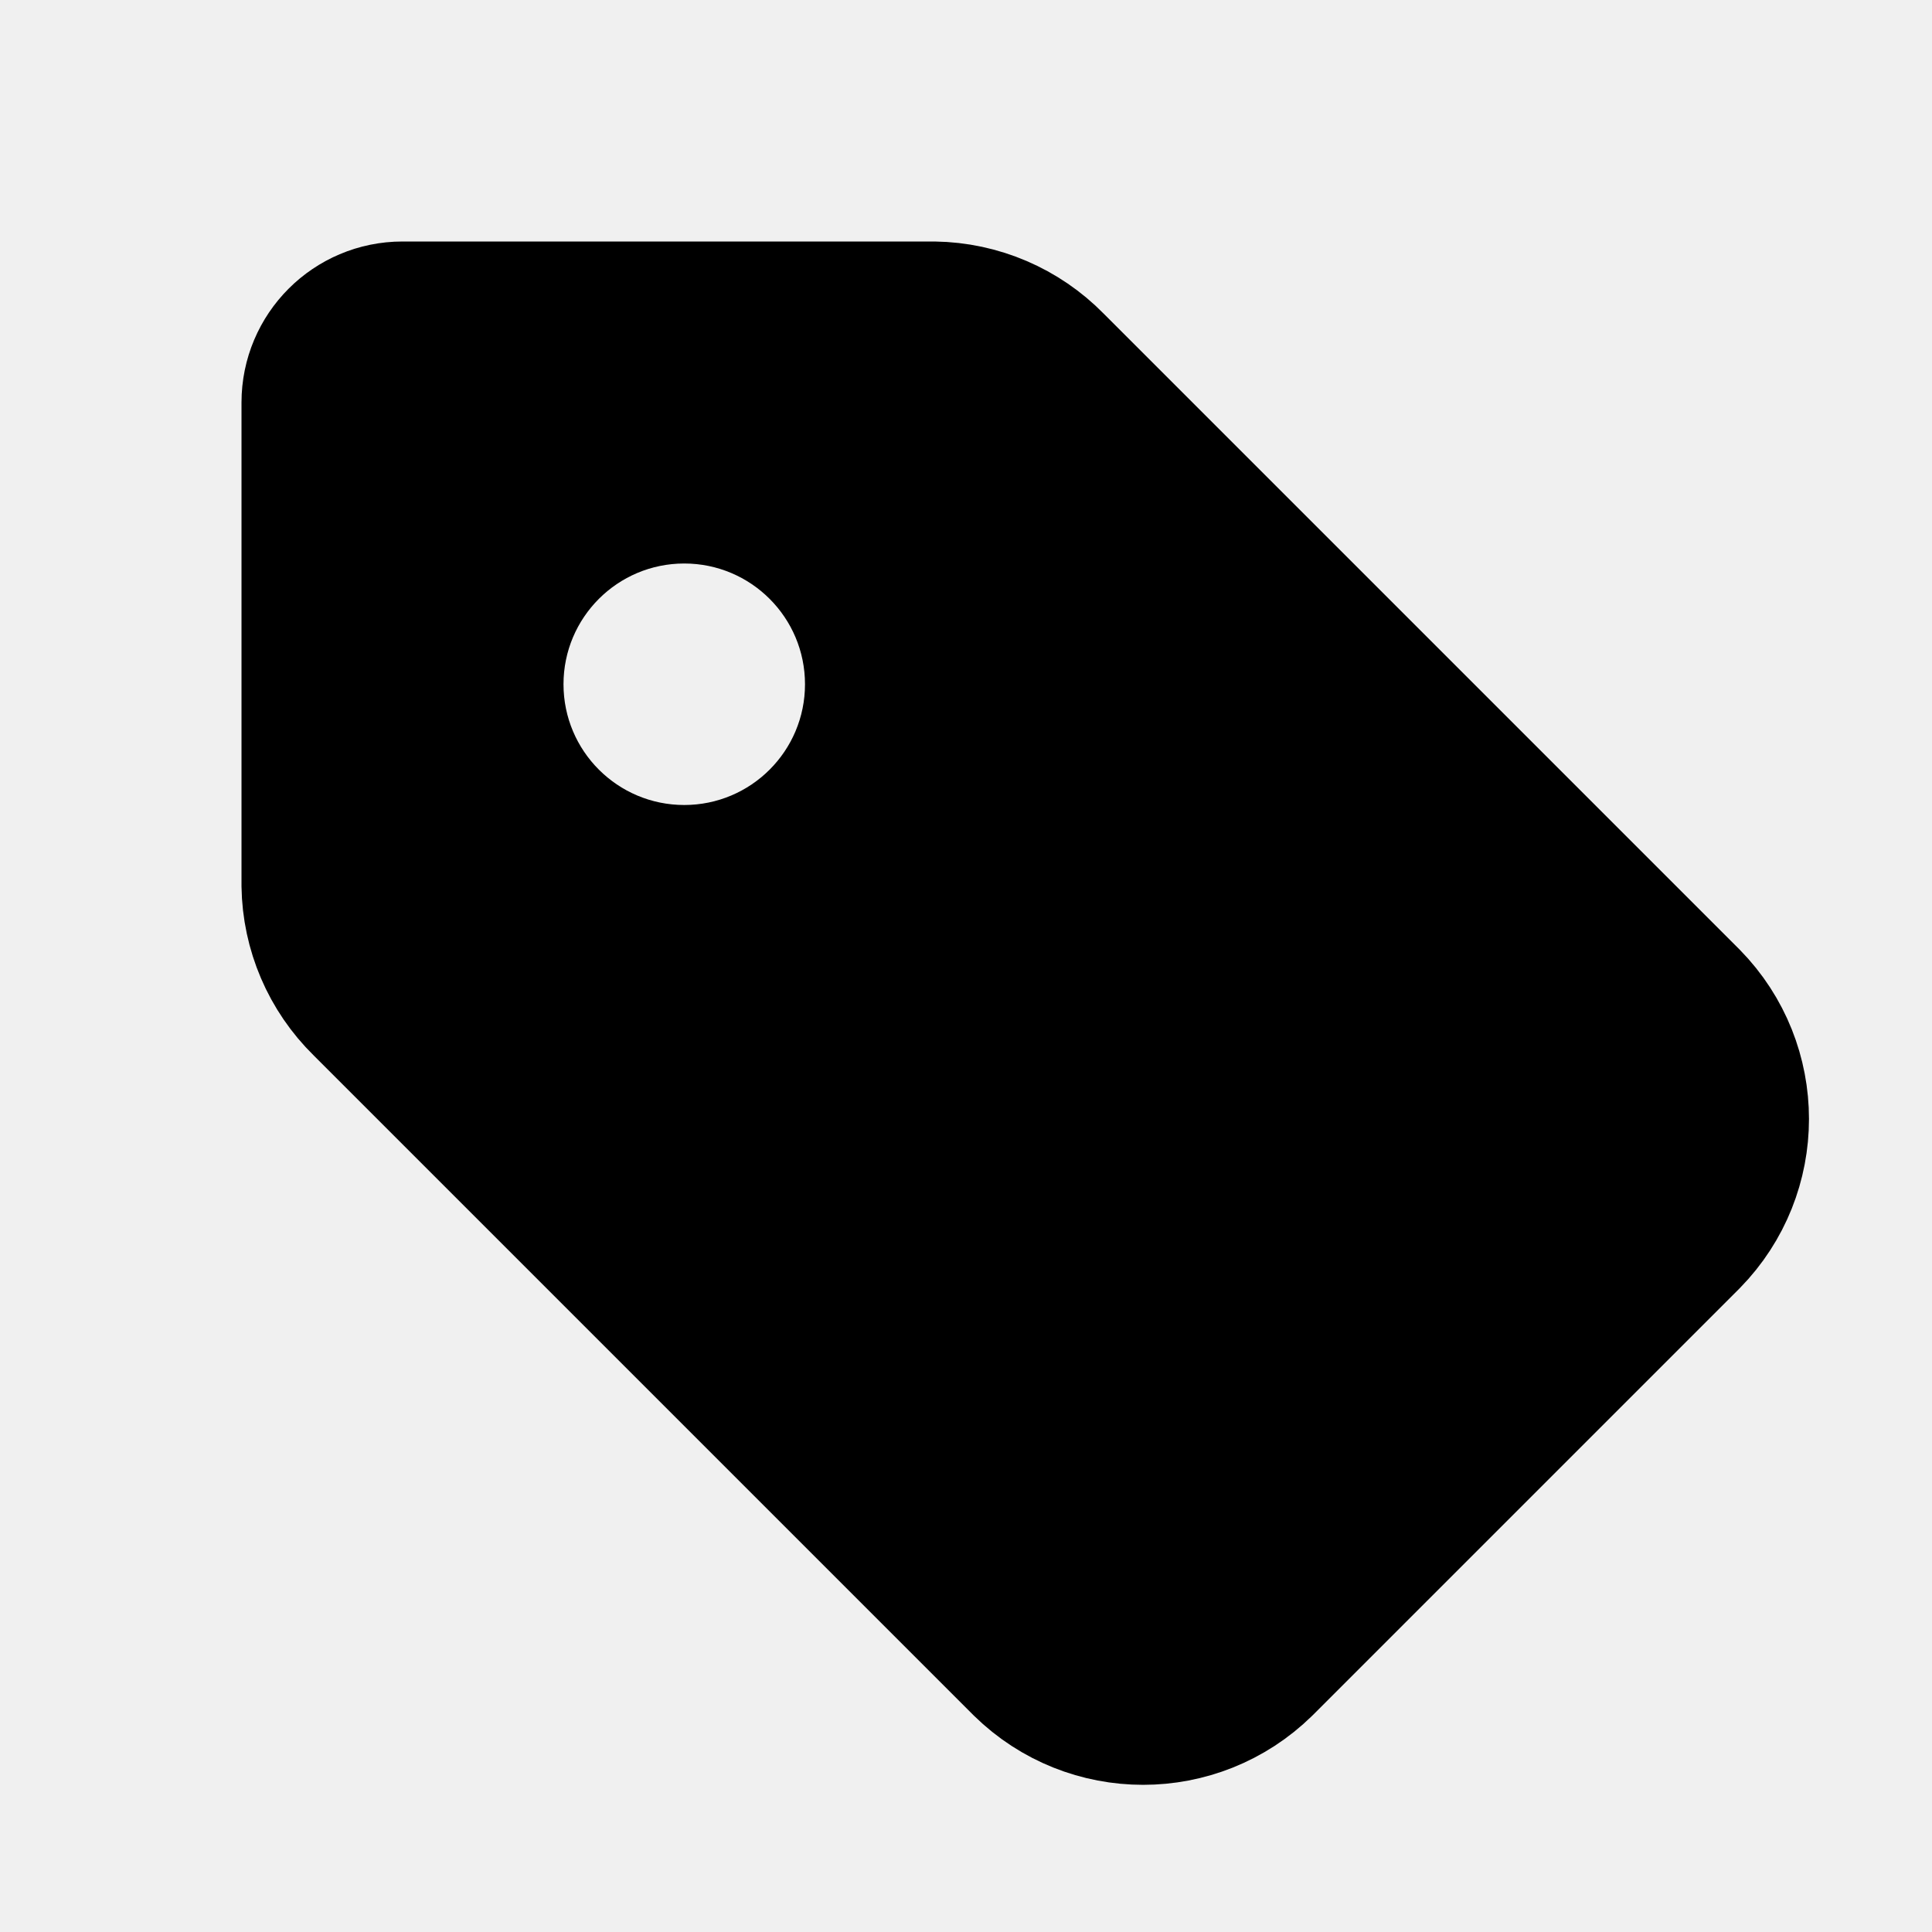
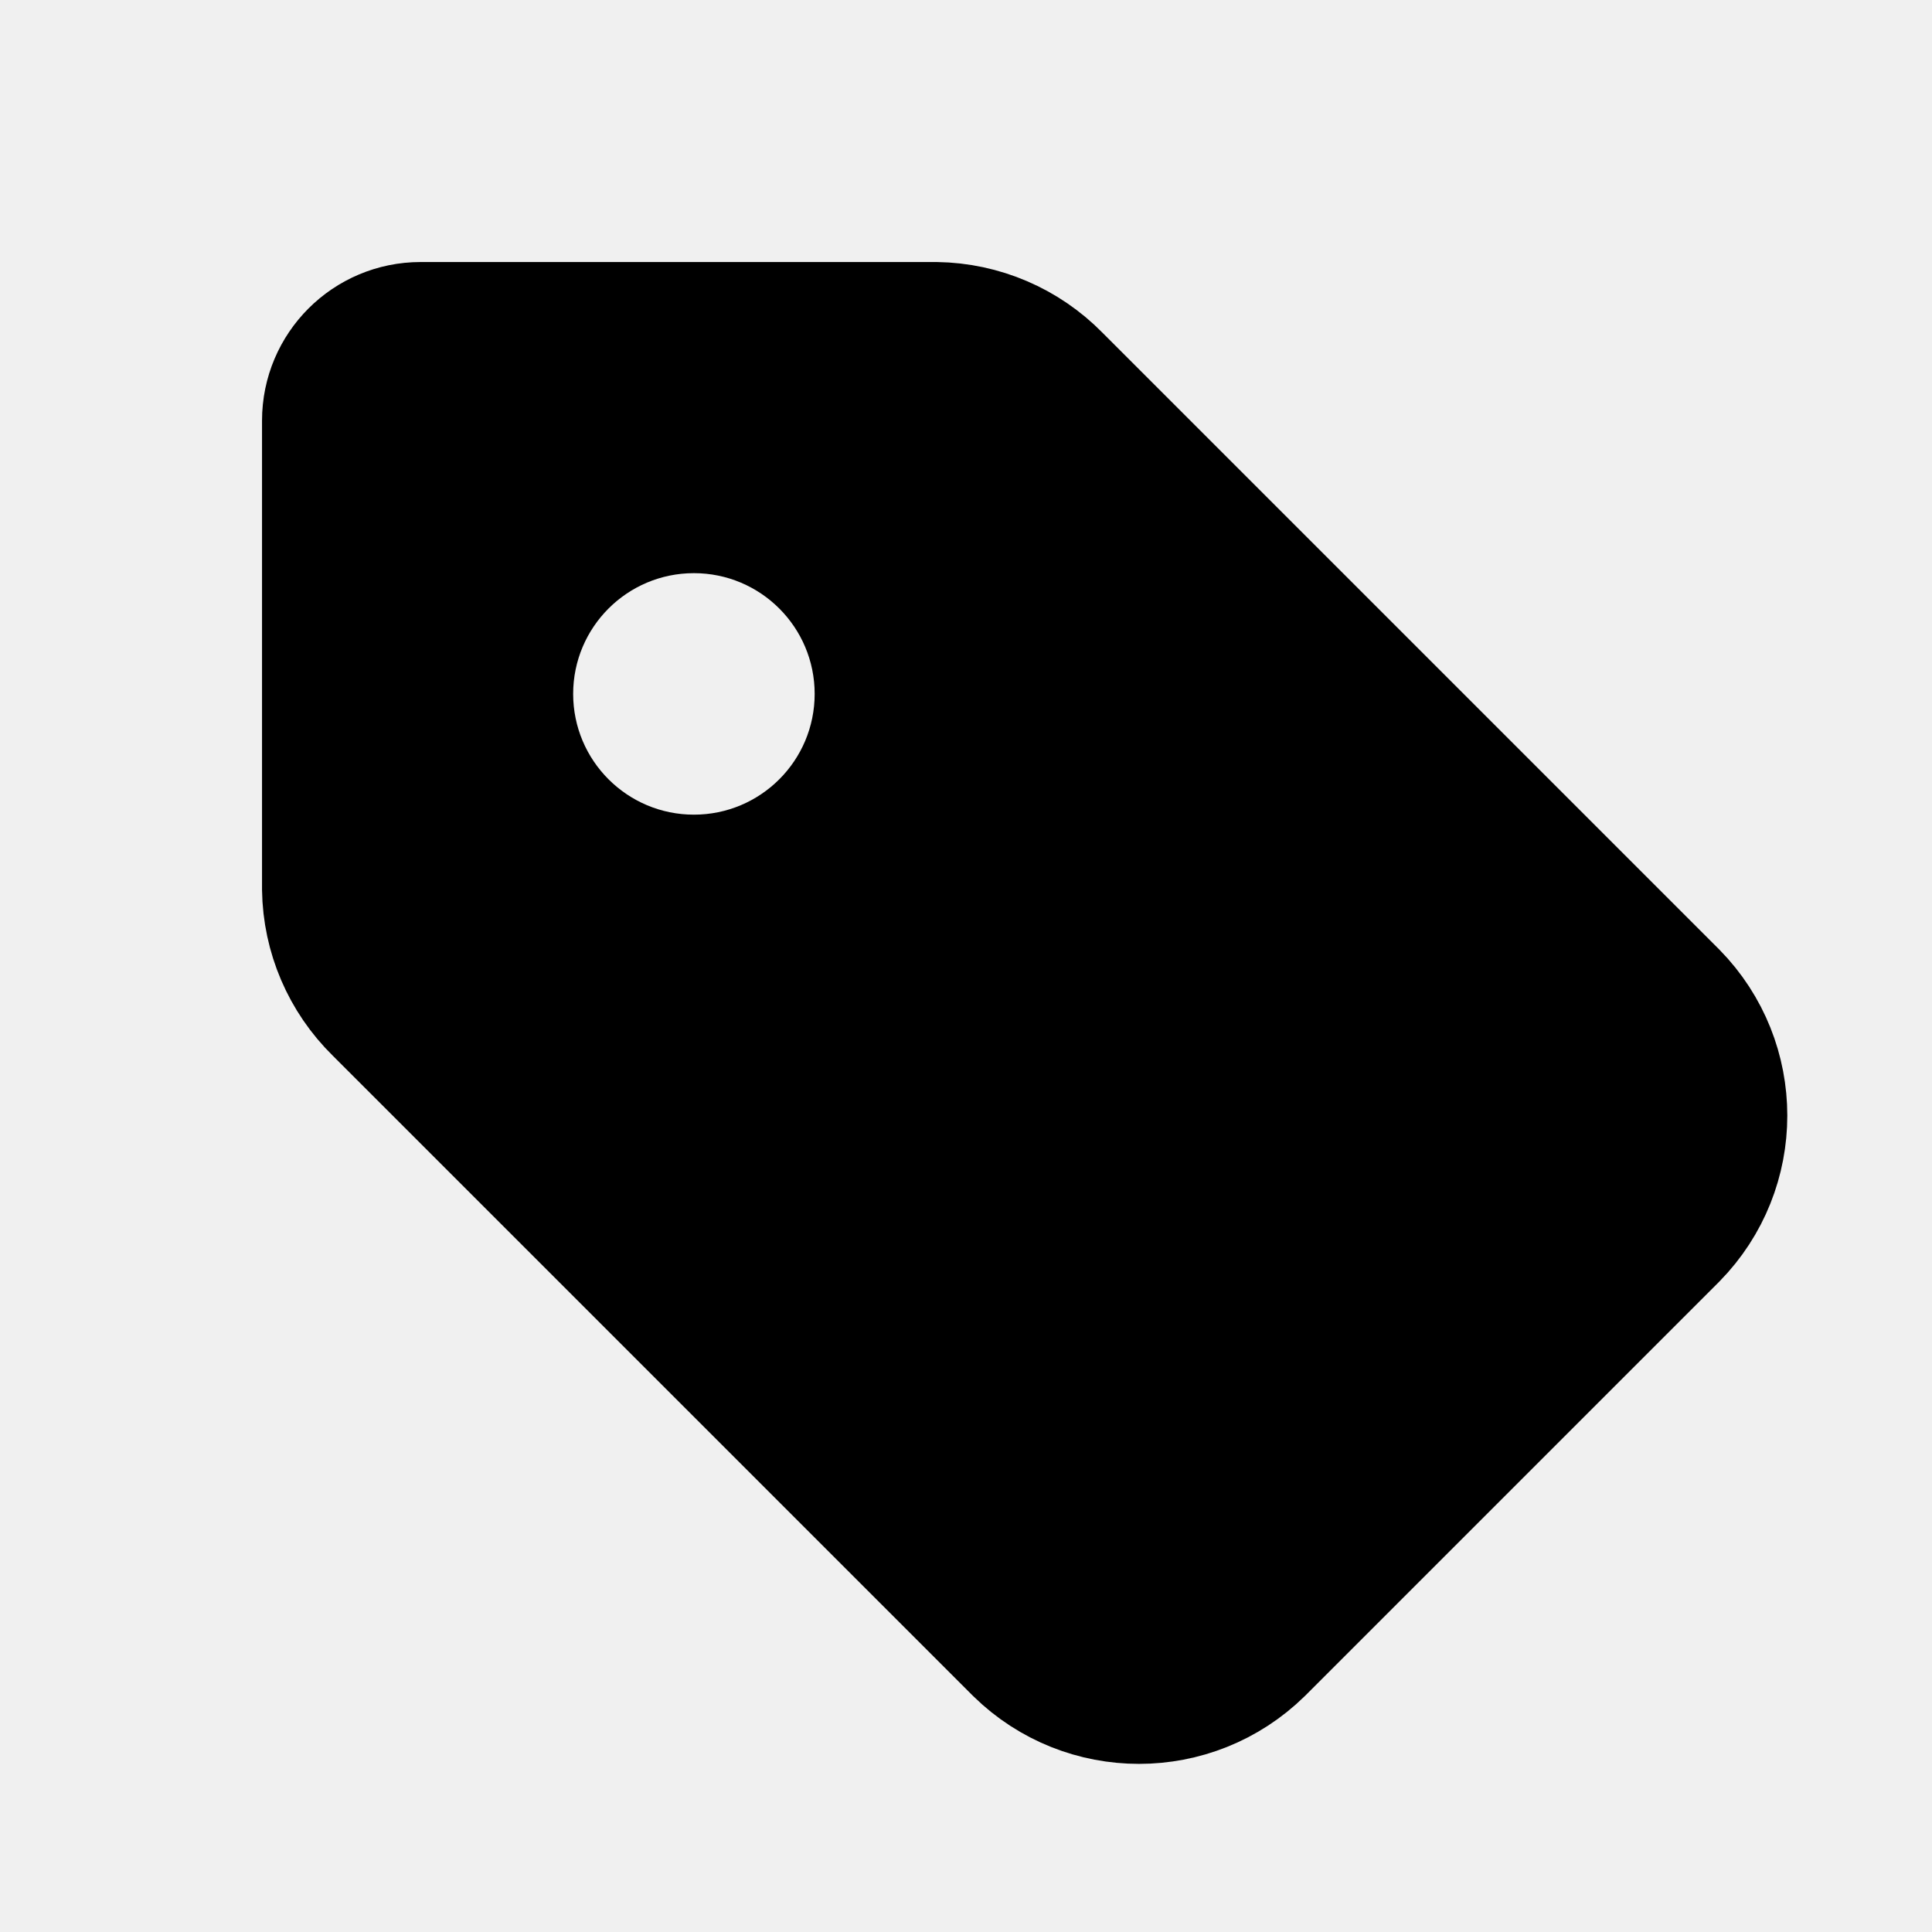
<svg xmlns="http://www.w3.org/2000/svg" viewBox="0 0 24 24" fill="none" stroke="currentColor" stroke-width="2" stroke-linecap="round" stroke-linejoin="round">
  <mask id="cut" maskUnits="userSpaceOnUse" x="0" y="0" width="24" height="24">
    <rect width="24" height="24" fill="#fff" stroke="none" />
-     <circle cx="8.5" cy="8.5" r="1.5" fill="#000" stroke="none" />
+     <circle cx="8.62" cy="8.62" r="1.5" fill="#000" stroke="none" />
  </mask>
-   <path d="M4 5a1 1 0 0 1 1-1h6.6a2 2 0 0 1 1.4 0.6l7.9 7.9a2 2 0 0 1 0 2.8l-5.3 5.3a2 2 0 0 1-2.8 0L4.6 12.4A2 2 0 0 1 4 11z" fill="currentColor" mask="url(#cut)" />
+   <path d="M4.255 5.225a0.97 0.97 0 0 1 0.97-0.97h6.402a1.94 1.94 0 0 1 1.358 0.582l7.663 7.663a1.94 1.94 0 0 1 0 2.716l-5.141 5.141a1.94 1.94 0 0 1-2.716 0L4.837 12.403A1.94 1.94 0 0 1 4.255 11.045z" fill="currentColor" mask="url(#cut)" />
</svg>
